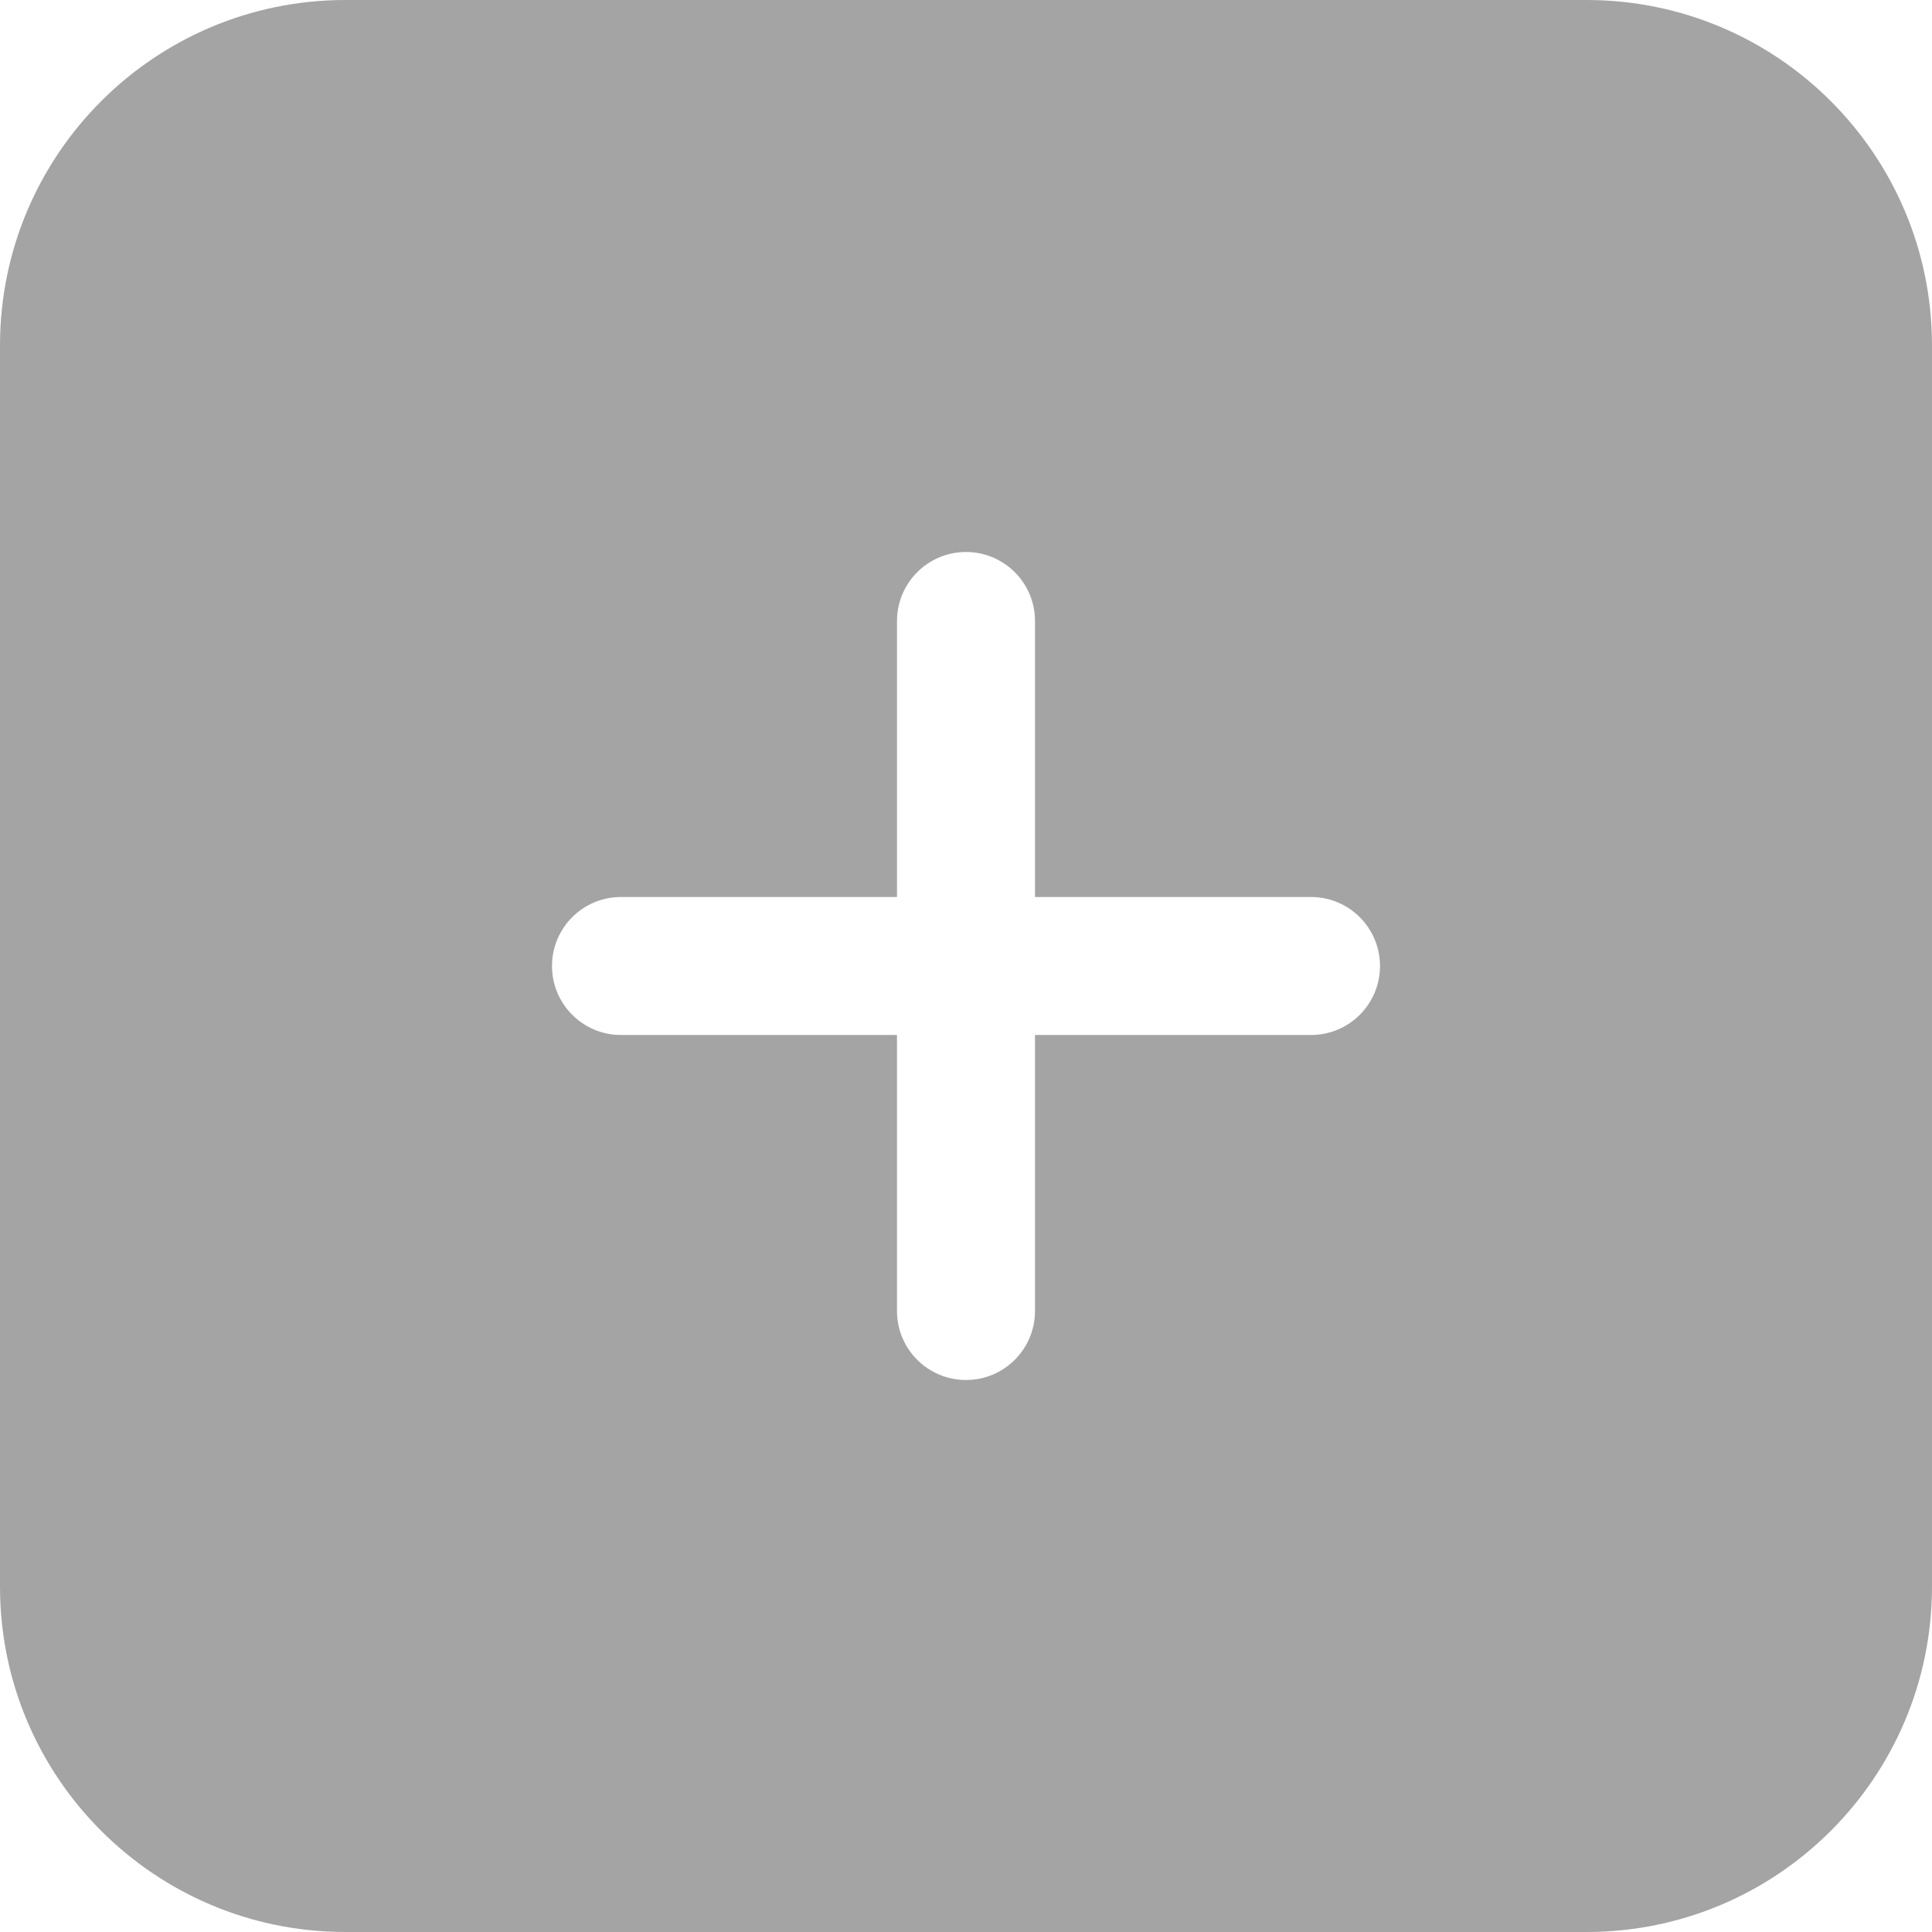
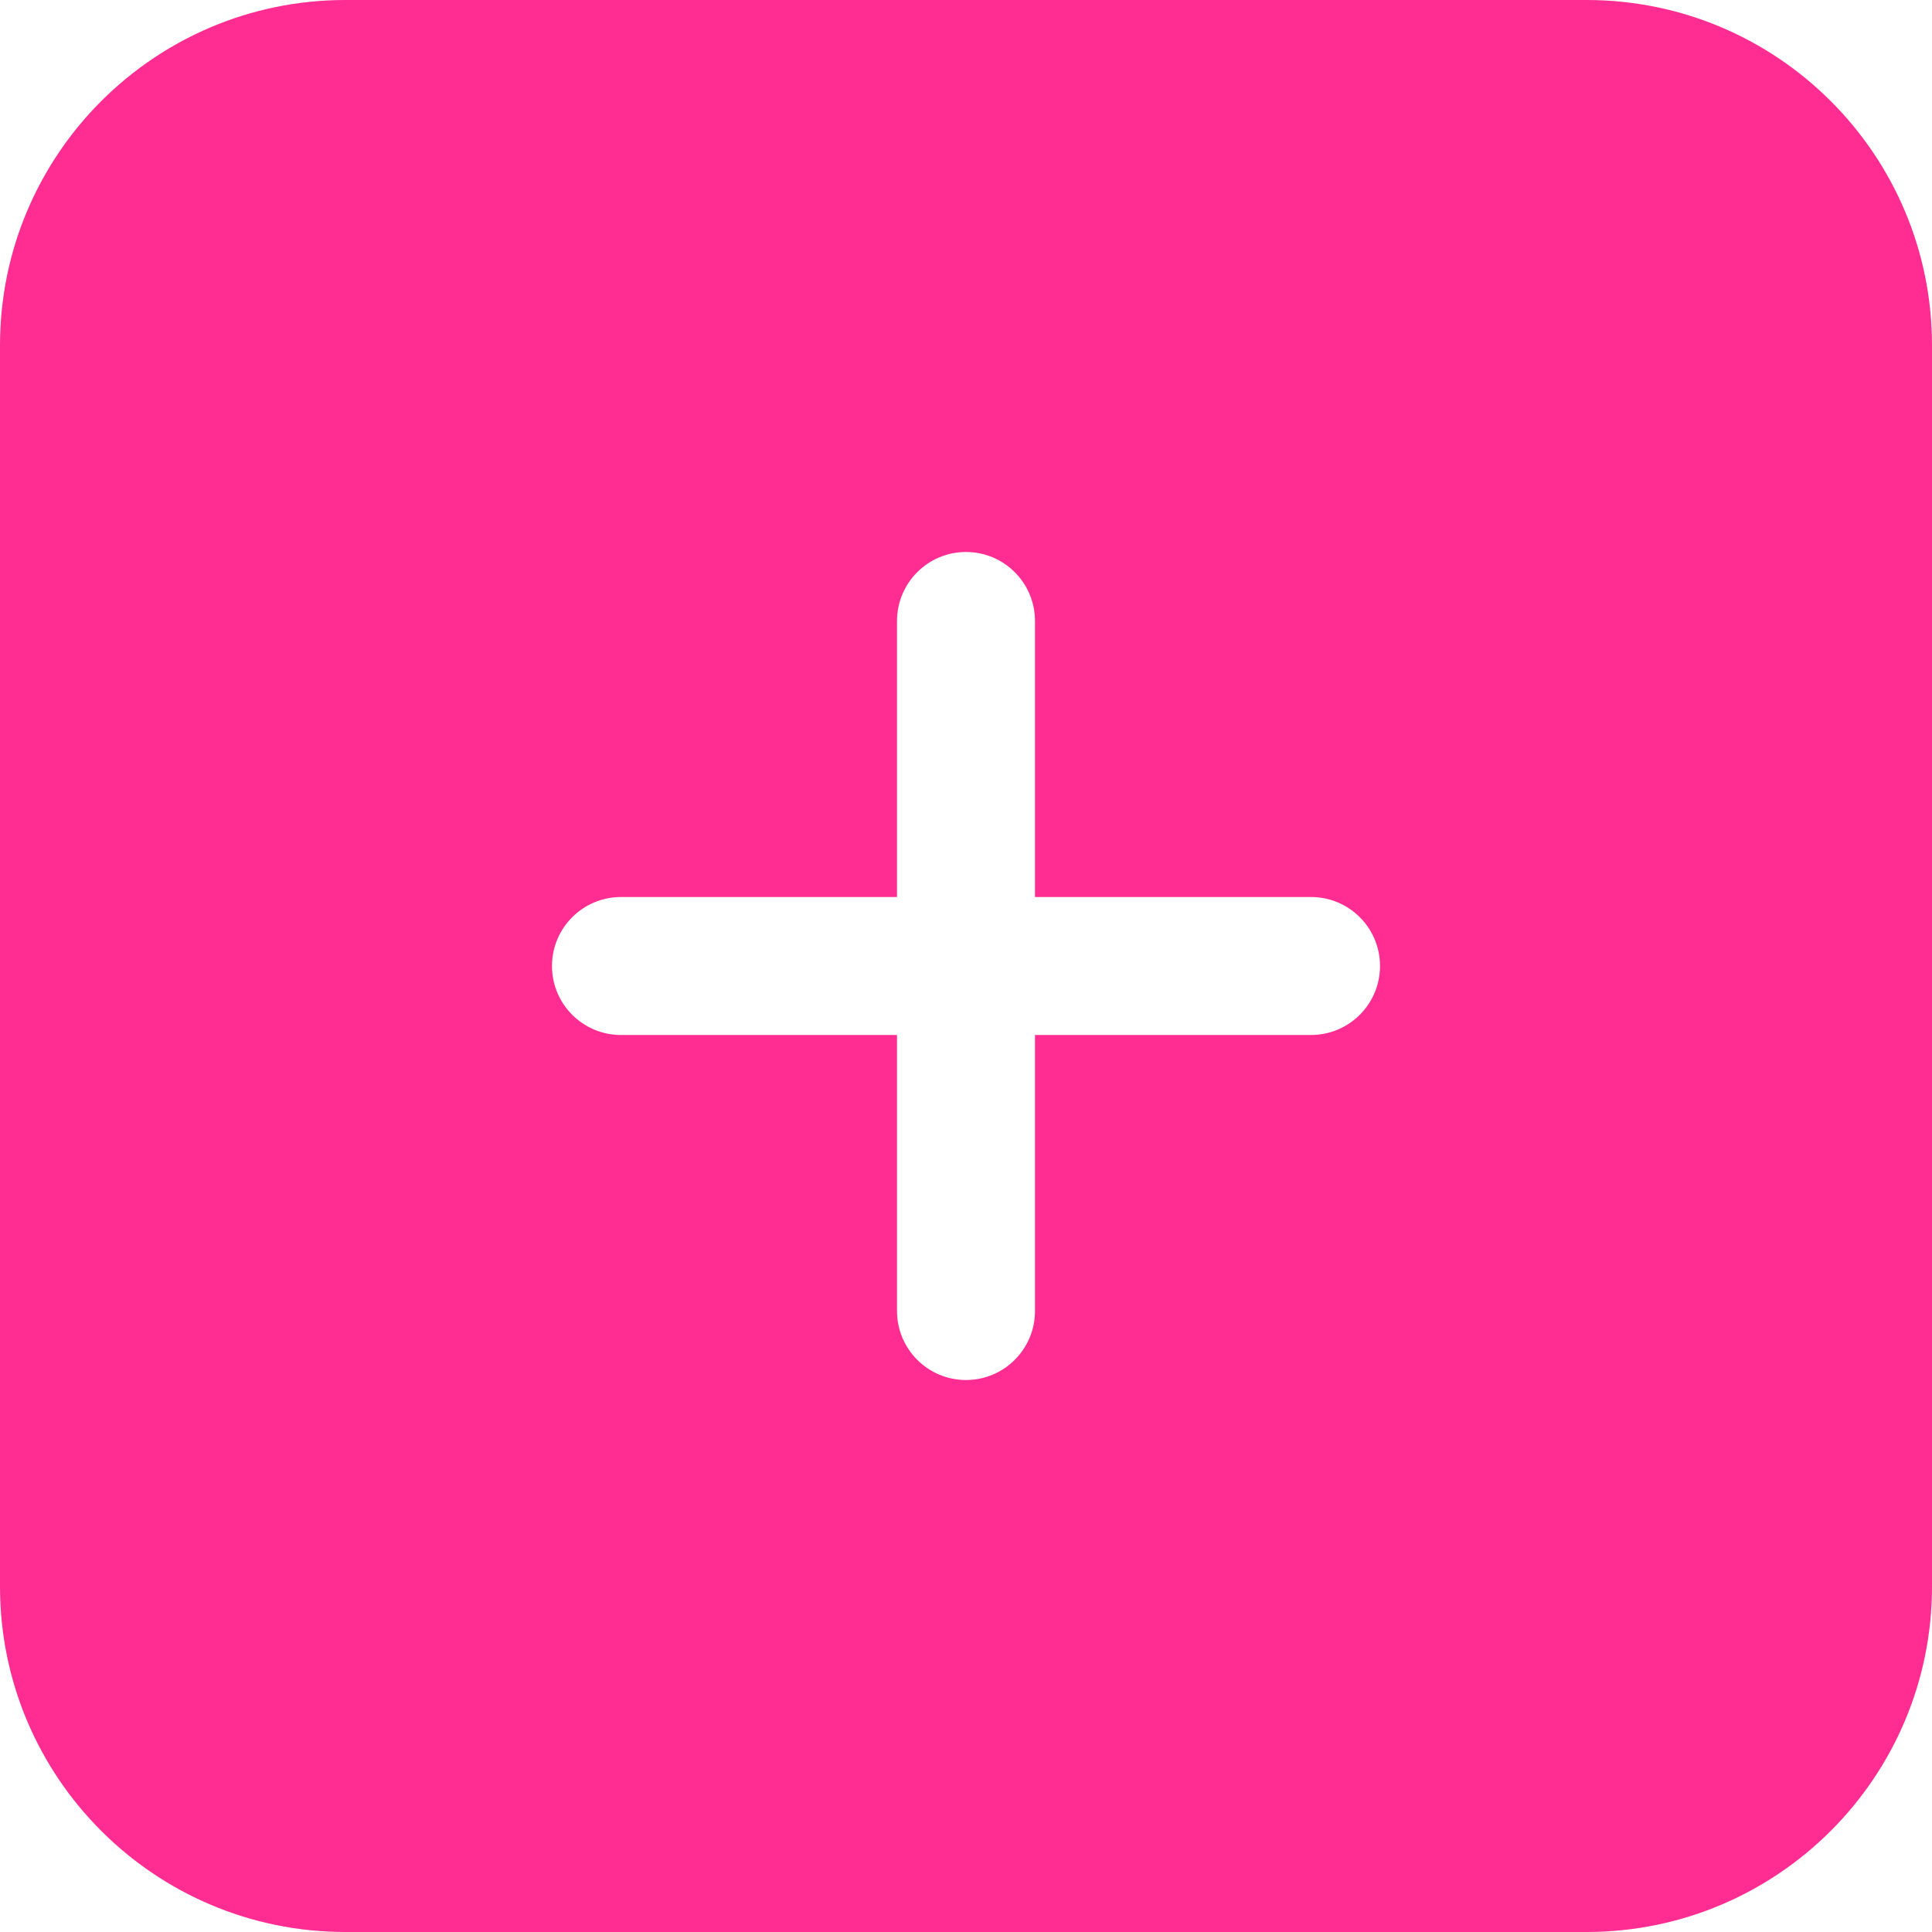
- <svg xmlns="http://www.w3.org/2000/svg" width="402" height="402" viewBox="0 0 402 402" fill="none">
-   <path d="M330.214 0H71.785C32.159 0.047 0.047 32.159 0 71.785V330.214C0.047 369.84 32.159 401.952 71.785 401.999H330.214C369.84 401.952 401.952 369.84 401.999 330.214V71.785C401.952 32.159 369.84 0.047 330.214 0ZM272.786 215.357H215.357V272.786C215.357 280.715 208.929 287.143 201 287.143C193.07 287.143 186.642 280.715 186.642 272.786V215.357H129.214C121.285 215.357 114.857 208.929 114.857 201C114.857 193.07 121.285 186.642 129.214 186.642H186.643V129.214C186.643 121.285 193.071 114.857 201 114.857C208.93 114.857 215.357 121.285 215.357 129.214V186.643H272.786C280.715 186.643 287.143 193.071 287.143 201C287.143 208.93 280.714 215.357 272.786 215.357Z" fill="#A4A4A4" />
+ <svg xmlns="http://www.w3.org/2000/svg" width="48" height="48" viewBox="0 0 48 48" fill="none">
+   <path d="M39.428 0H8.571C3.84 0.006 0.006 3.84 0 8.571V39.428C0.006 44.16 3.84 47.994 8.571 48H39.428C44.16 47.994 47.994 44.16 48 39.428V8.571C47.994 3.84 44.16 0.006 39.428 0ZM32.571 25.714H25.714V32.571C25.714 33.518 24.947 34.286 24 34.286C23.053 34.286 22.286 33.518 22.286 32.571V25.714H15.429C14.482 25.714 13.714 24.947 13.714 24C13.714 23.053 14.482 22.286 15.429 22.286H22.286V15.429C22.286 14.482 23.053 13.714 24 13.714C24.947 13.714 25.714 14.482 25.714 15.429V22.286H32.571C33.518 22.286 34.286 23.053 34.286 24C34.286 24.947 33.518 25.714 32.571 25.714Z" fill="#FF2D92" />
</svg>
